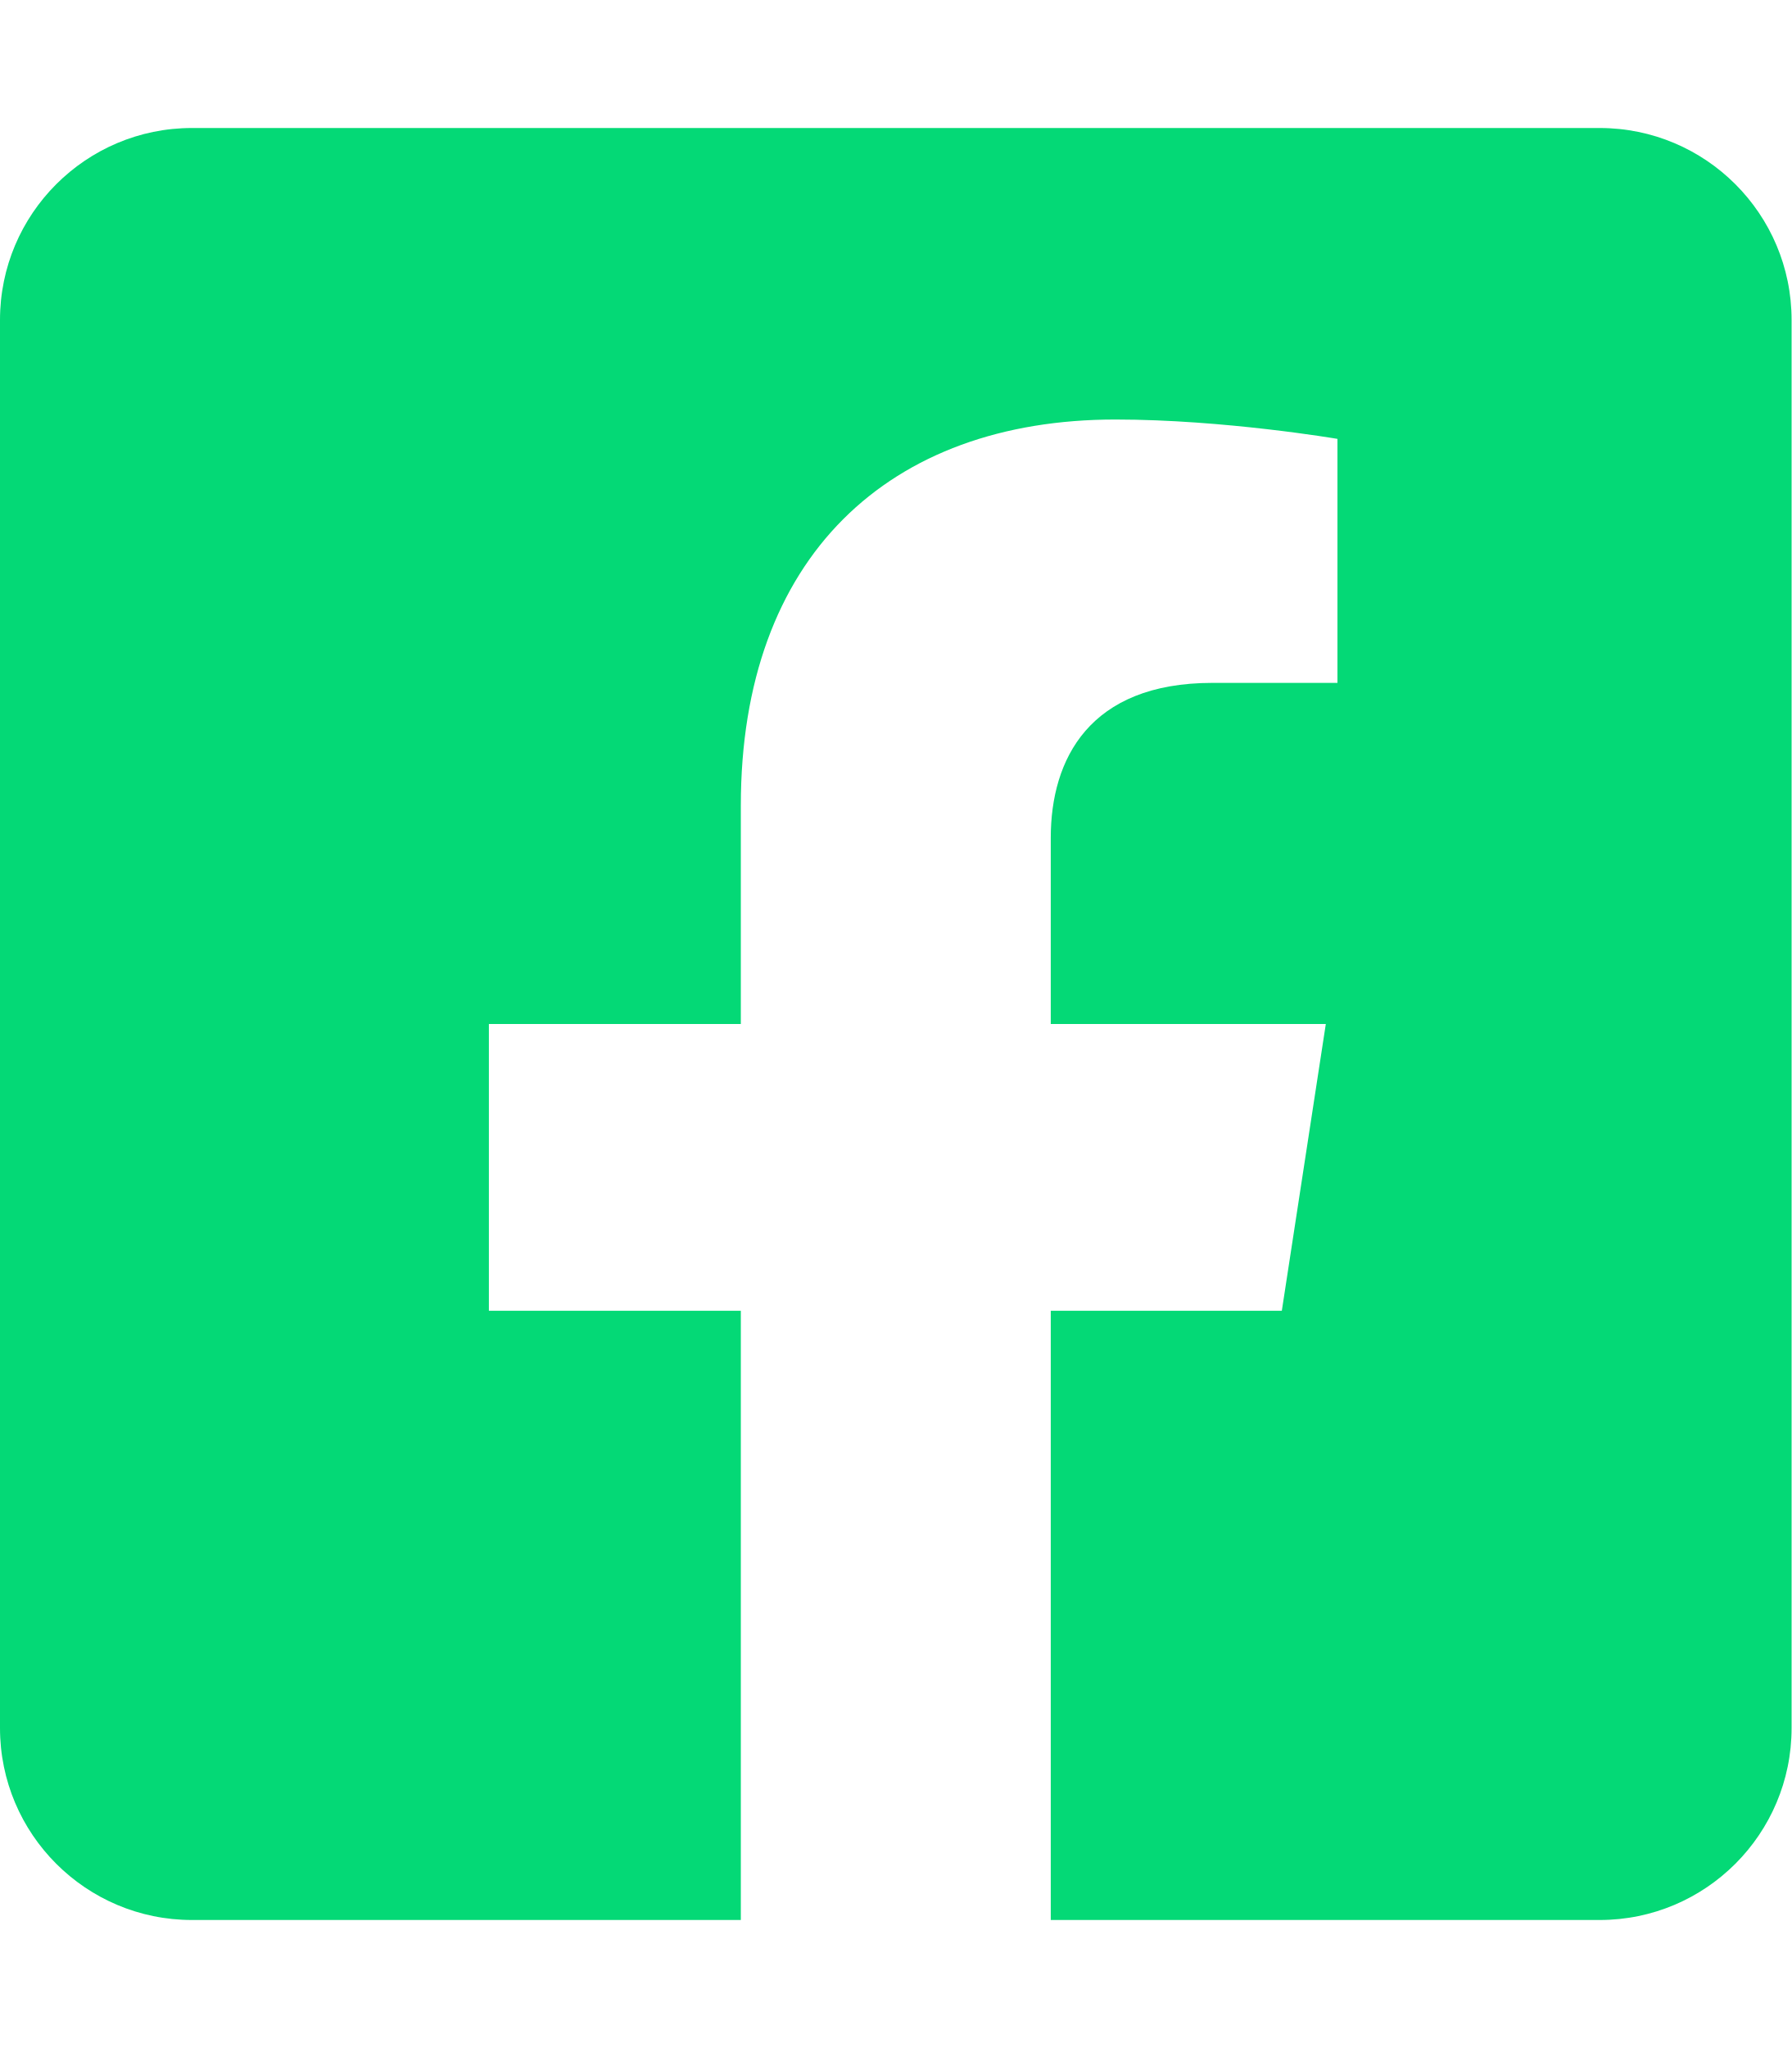
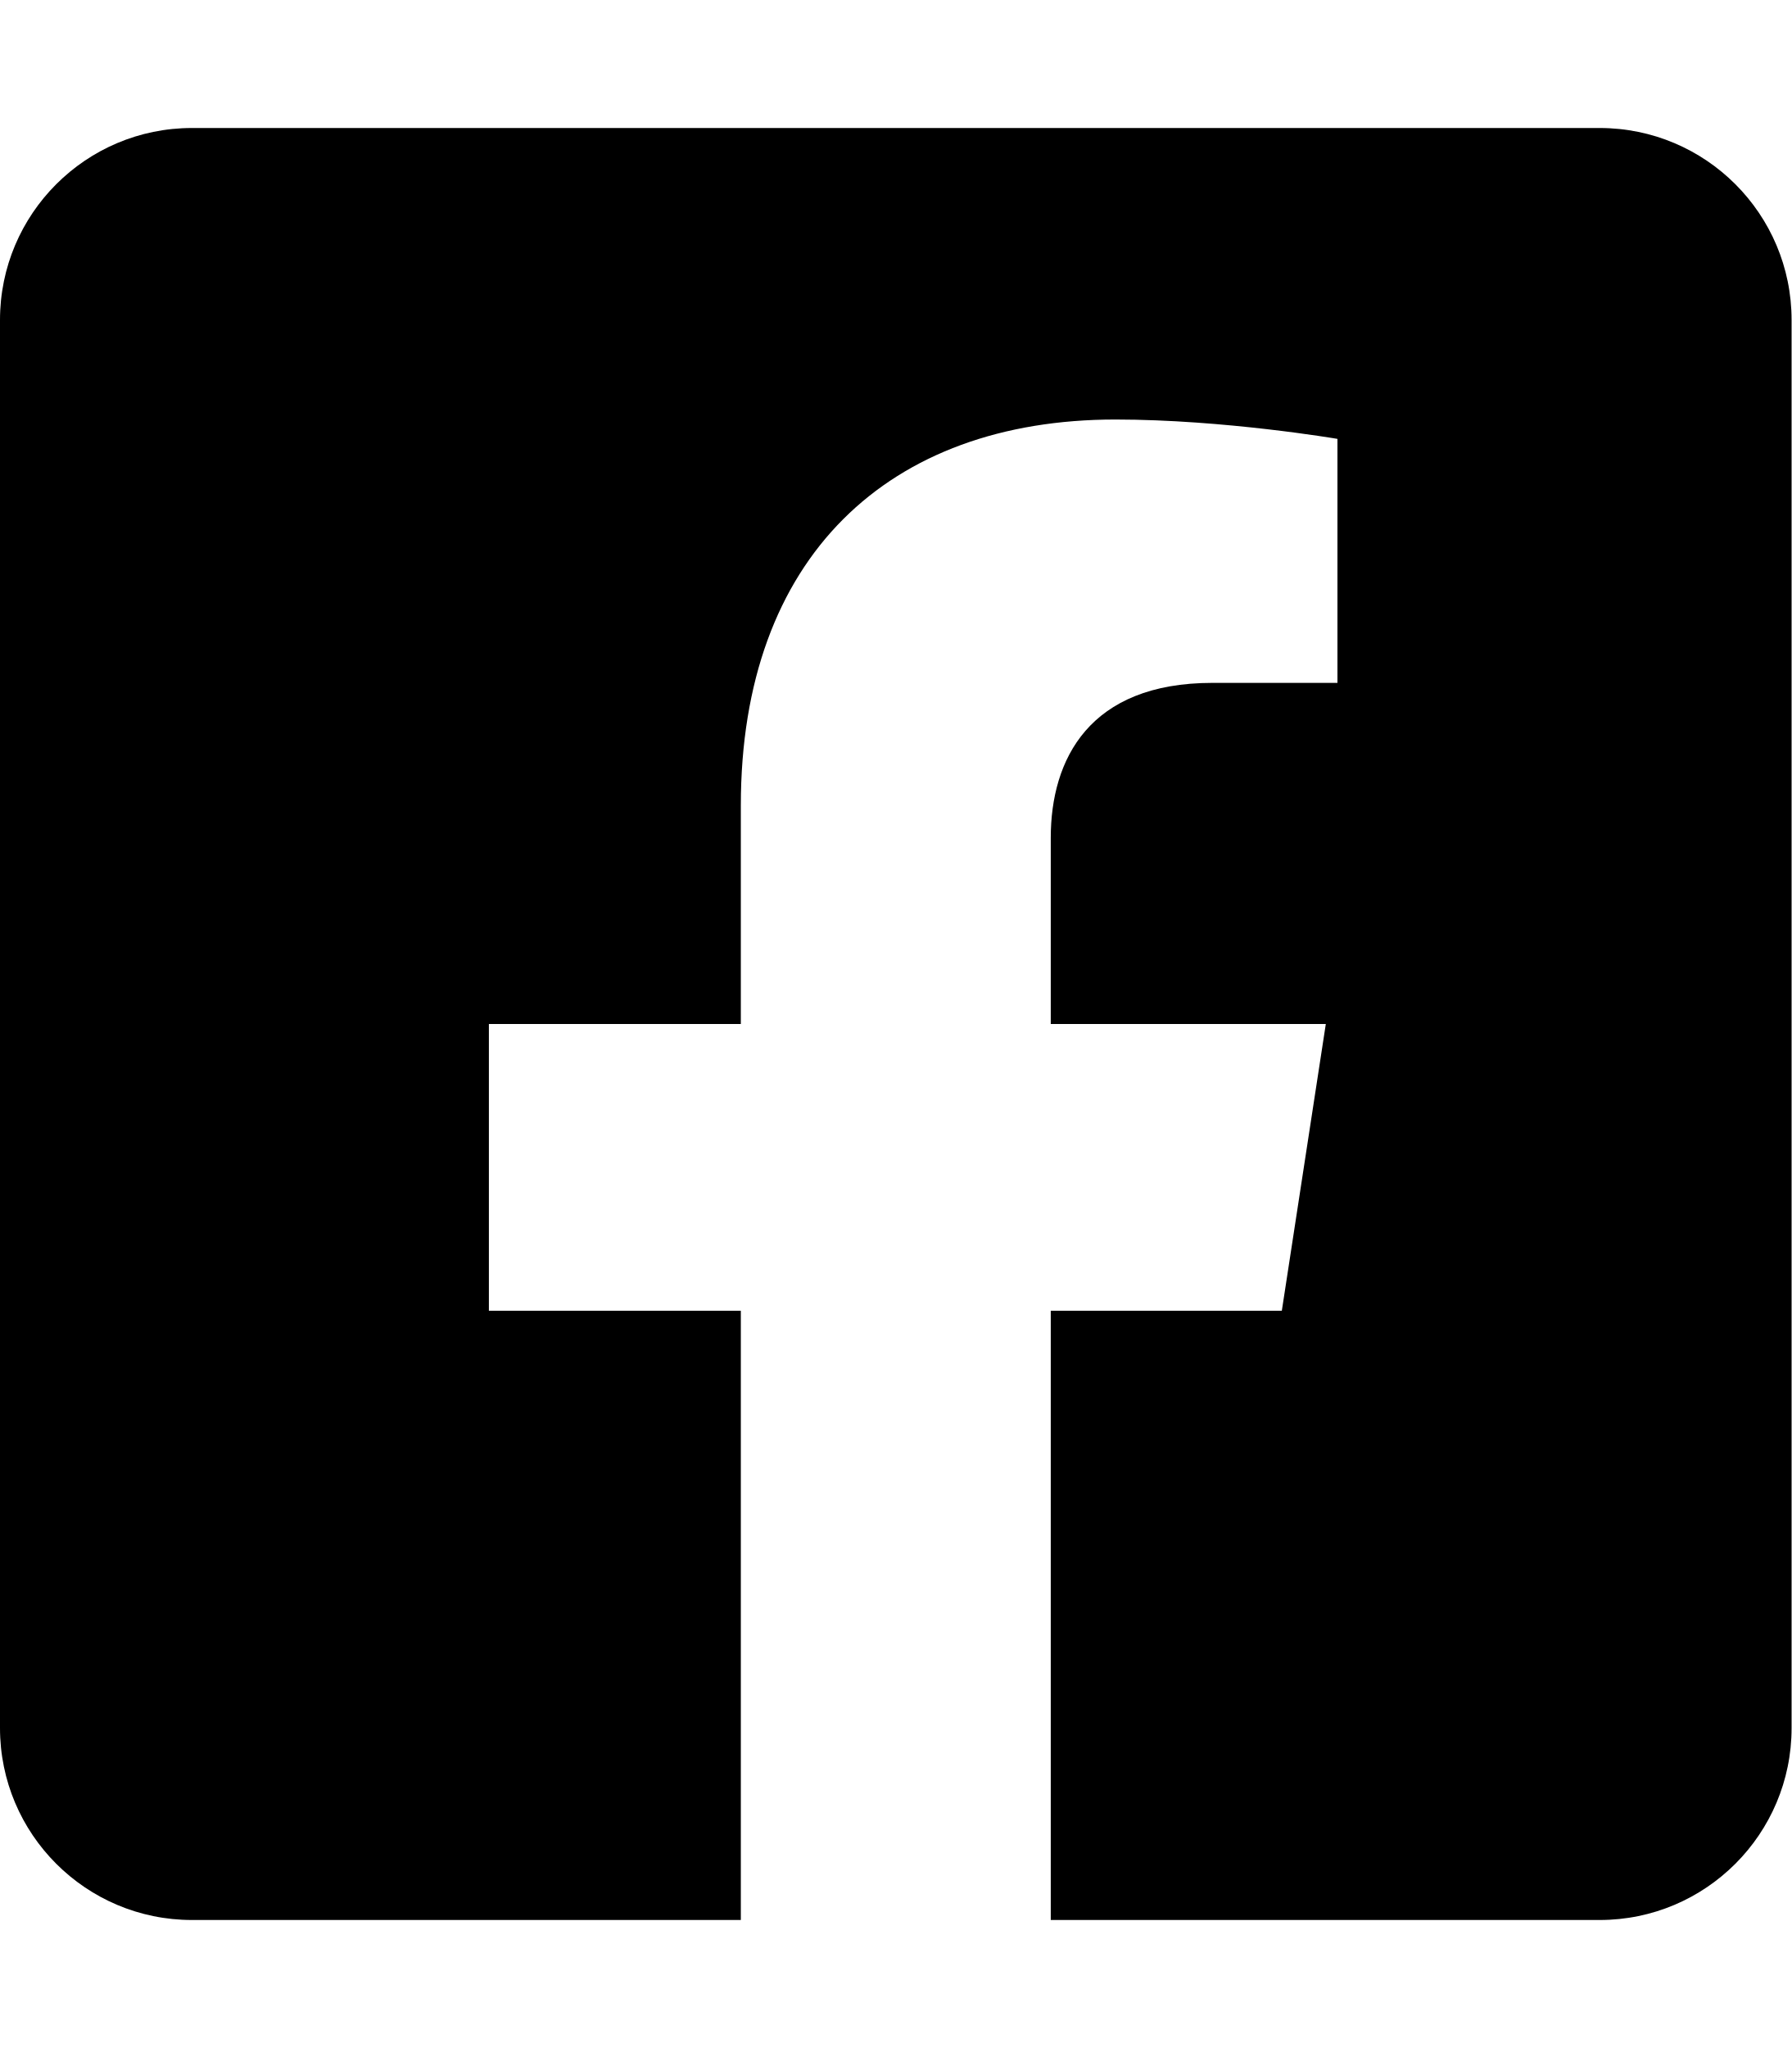
<svg xmlns="http://www.w3.org/2000/svg" id="facebook" aria-hidden="true" focusable="false" data-prefix="fab" data-icon="facebook-square" class="svg-inline--fa fa-facebook-square fa-w-14" role="img" viewBox="0 0 448 512">
-   <path fill="#04d976" d="M400 32H48A48 48 0 0 0 0 80v352a48 48 0 0 0 48 48h137.25V327.69h-63V256h63v-54.64c0-62.15 37-96.48 93.67-96.48 27.14 0 55.52 4.84 55.52 4.84v61h-31.27c-30.81 0-40.42 19.12-40.42 38.73V256h68.78l-11 71.69h-57.78V480H400a48 48 0 0 0 48-48V80a48 48 0 0 0-48-48z" />
+   <path fill="" d="M400 32H48A48 48 0 0 0 0 80v352a48 48 0 0 0 48 48h137.25V327.69h-63V256h63v-54.64c0-62.15 37-96.48 93.67-96.48 27.14 0 55.52 4.84 55.52 4.84v61h-31.27c-30.81 0-40.42 19.12-40.42 38.73V256h68.78l-11 71.69h-57.78V480H400a48 48 0 0 0 48-48V80a48 48 0 0 0-48-48z" />
</svg>
